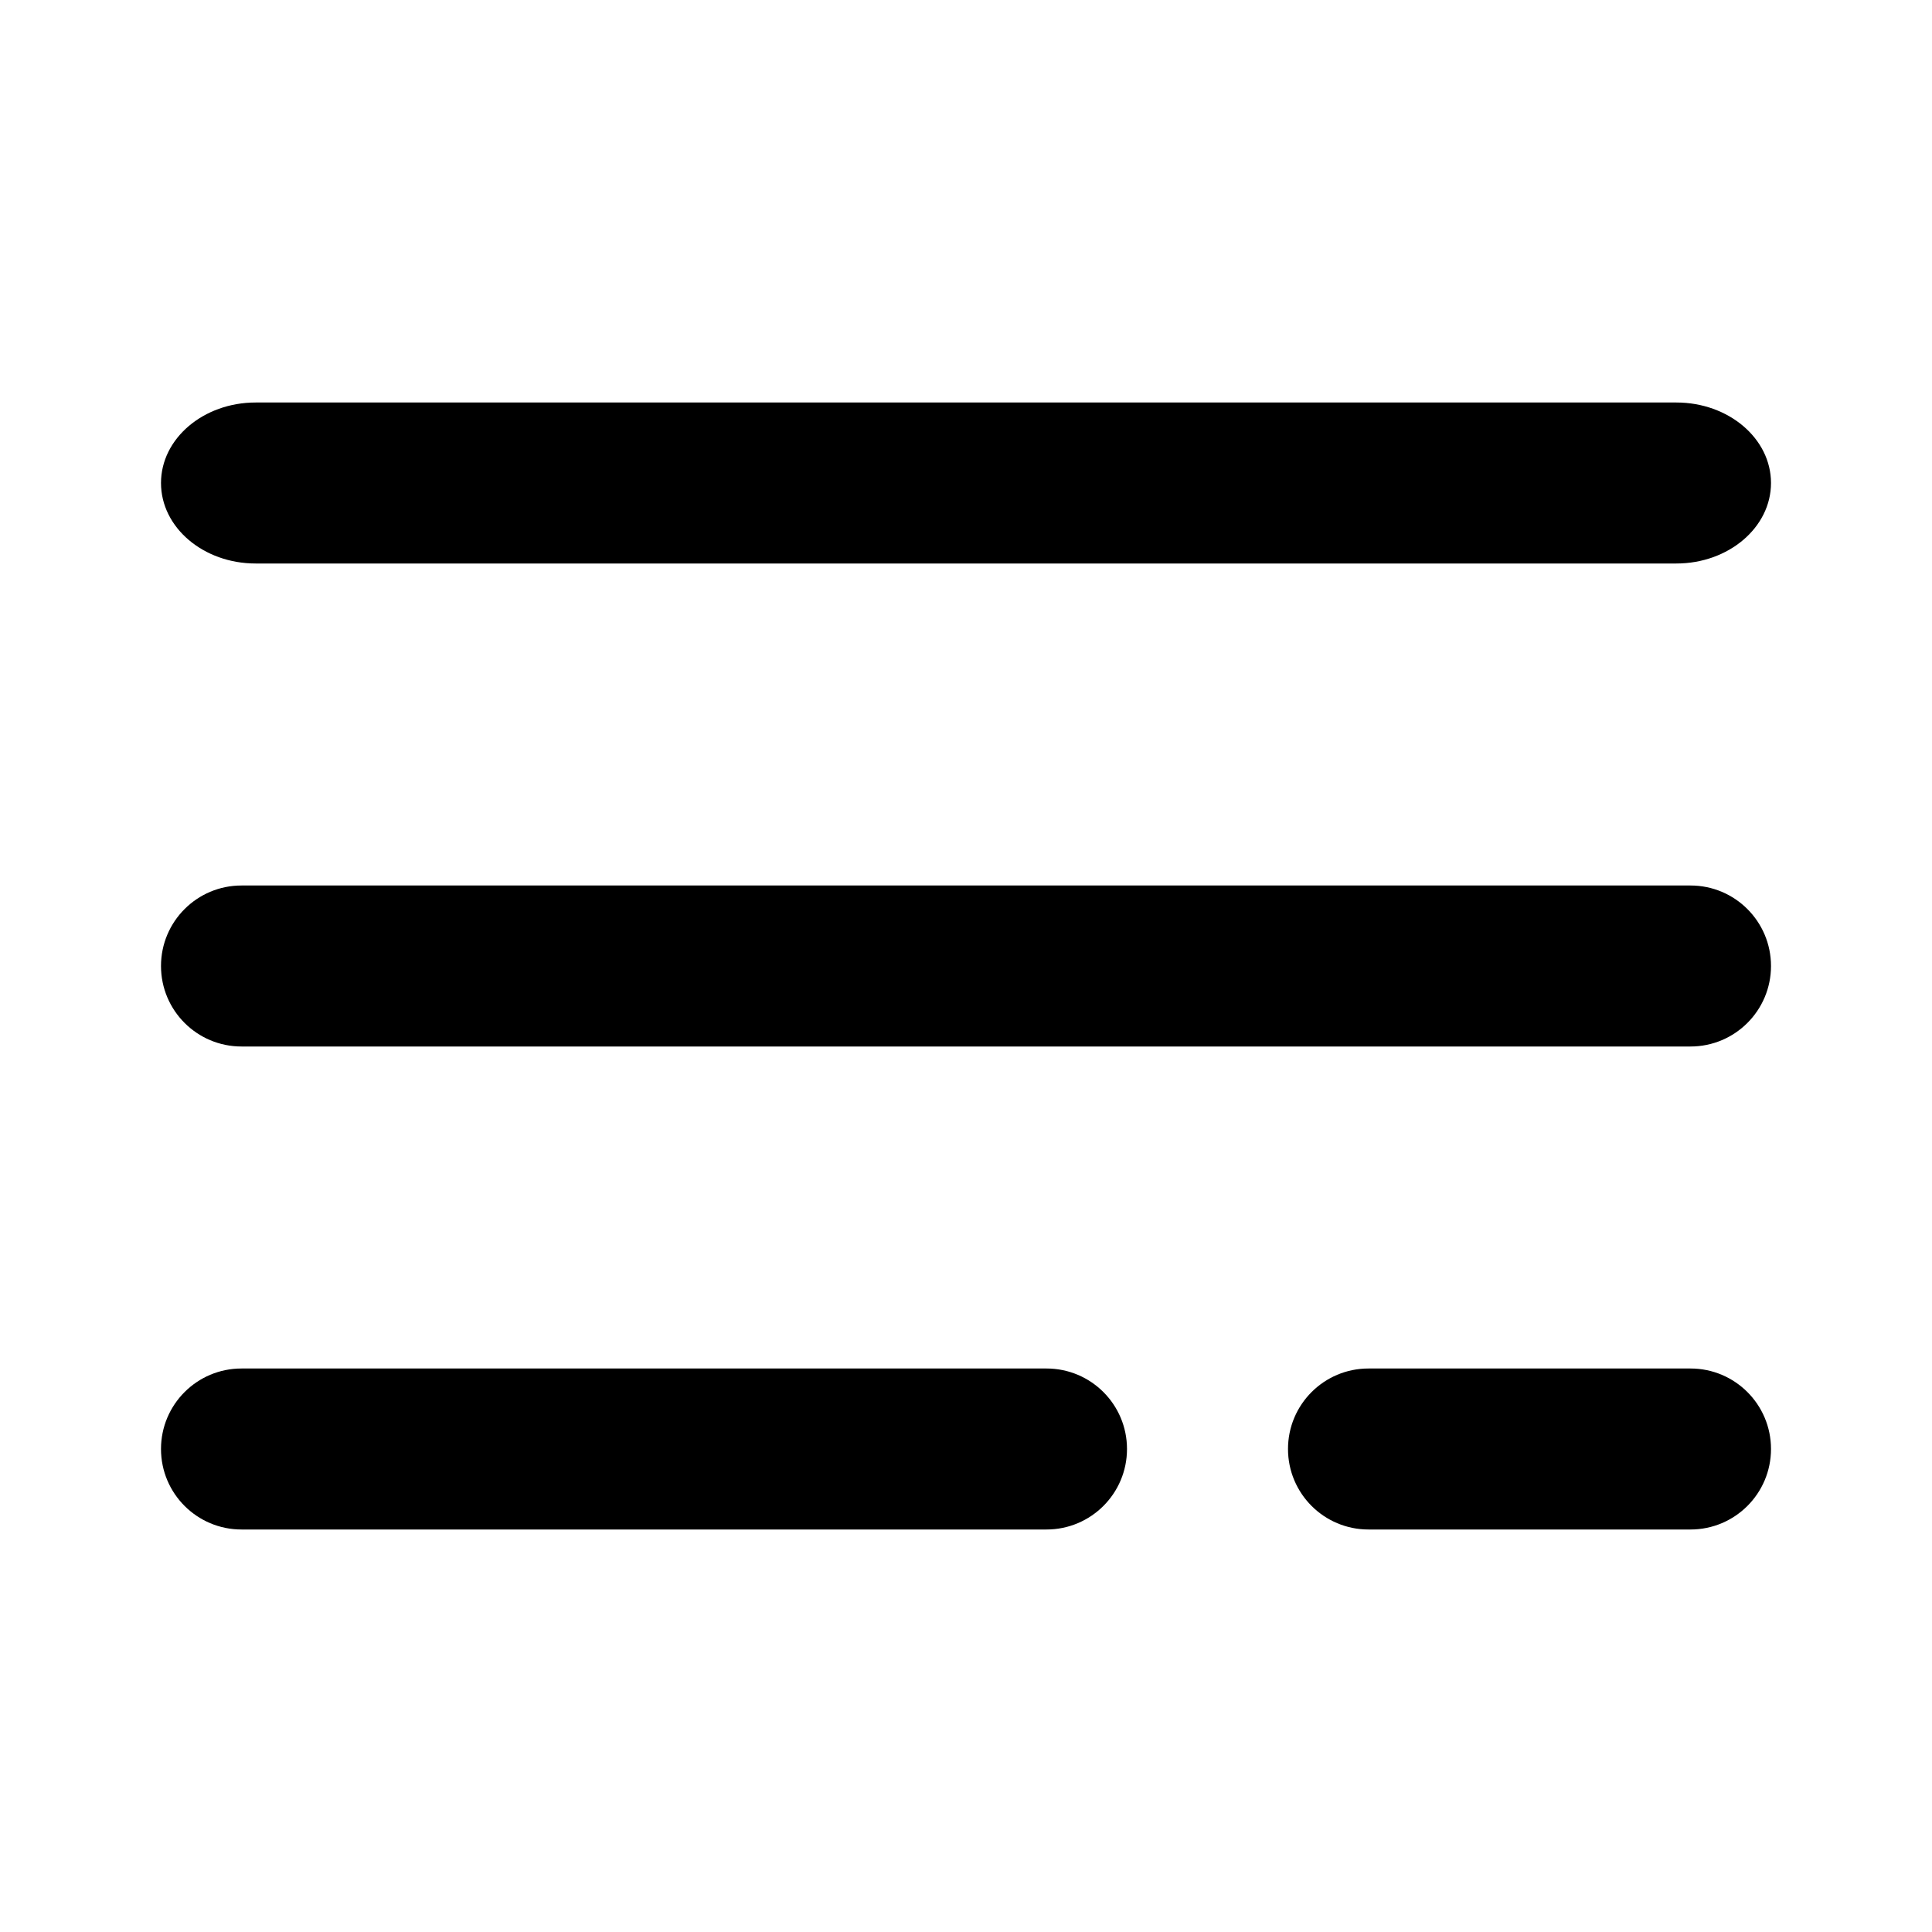
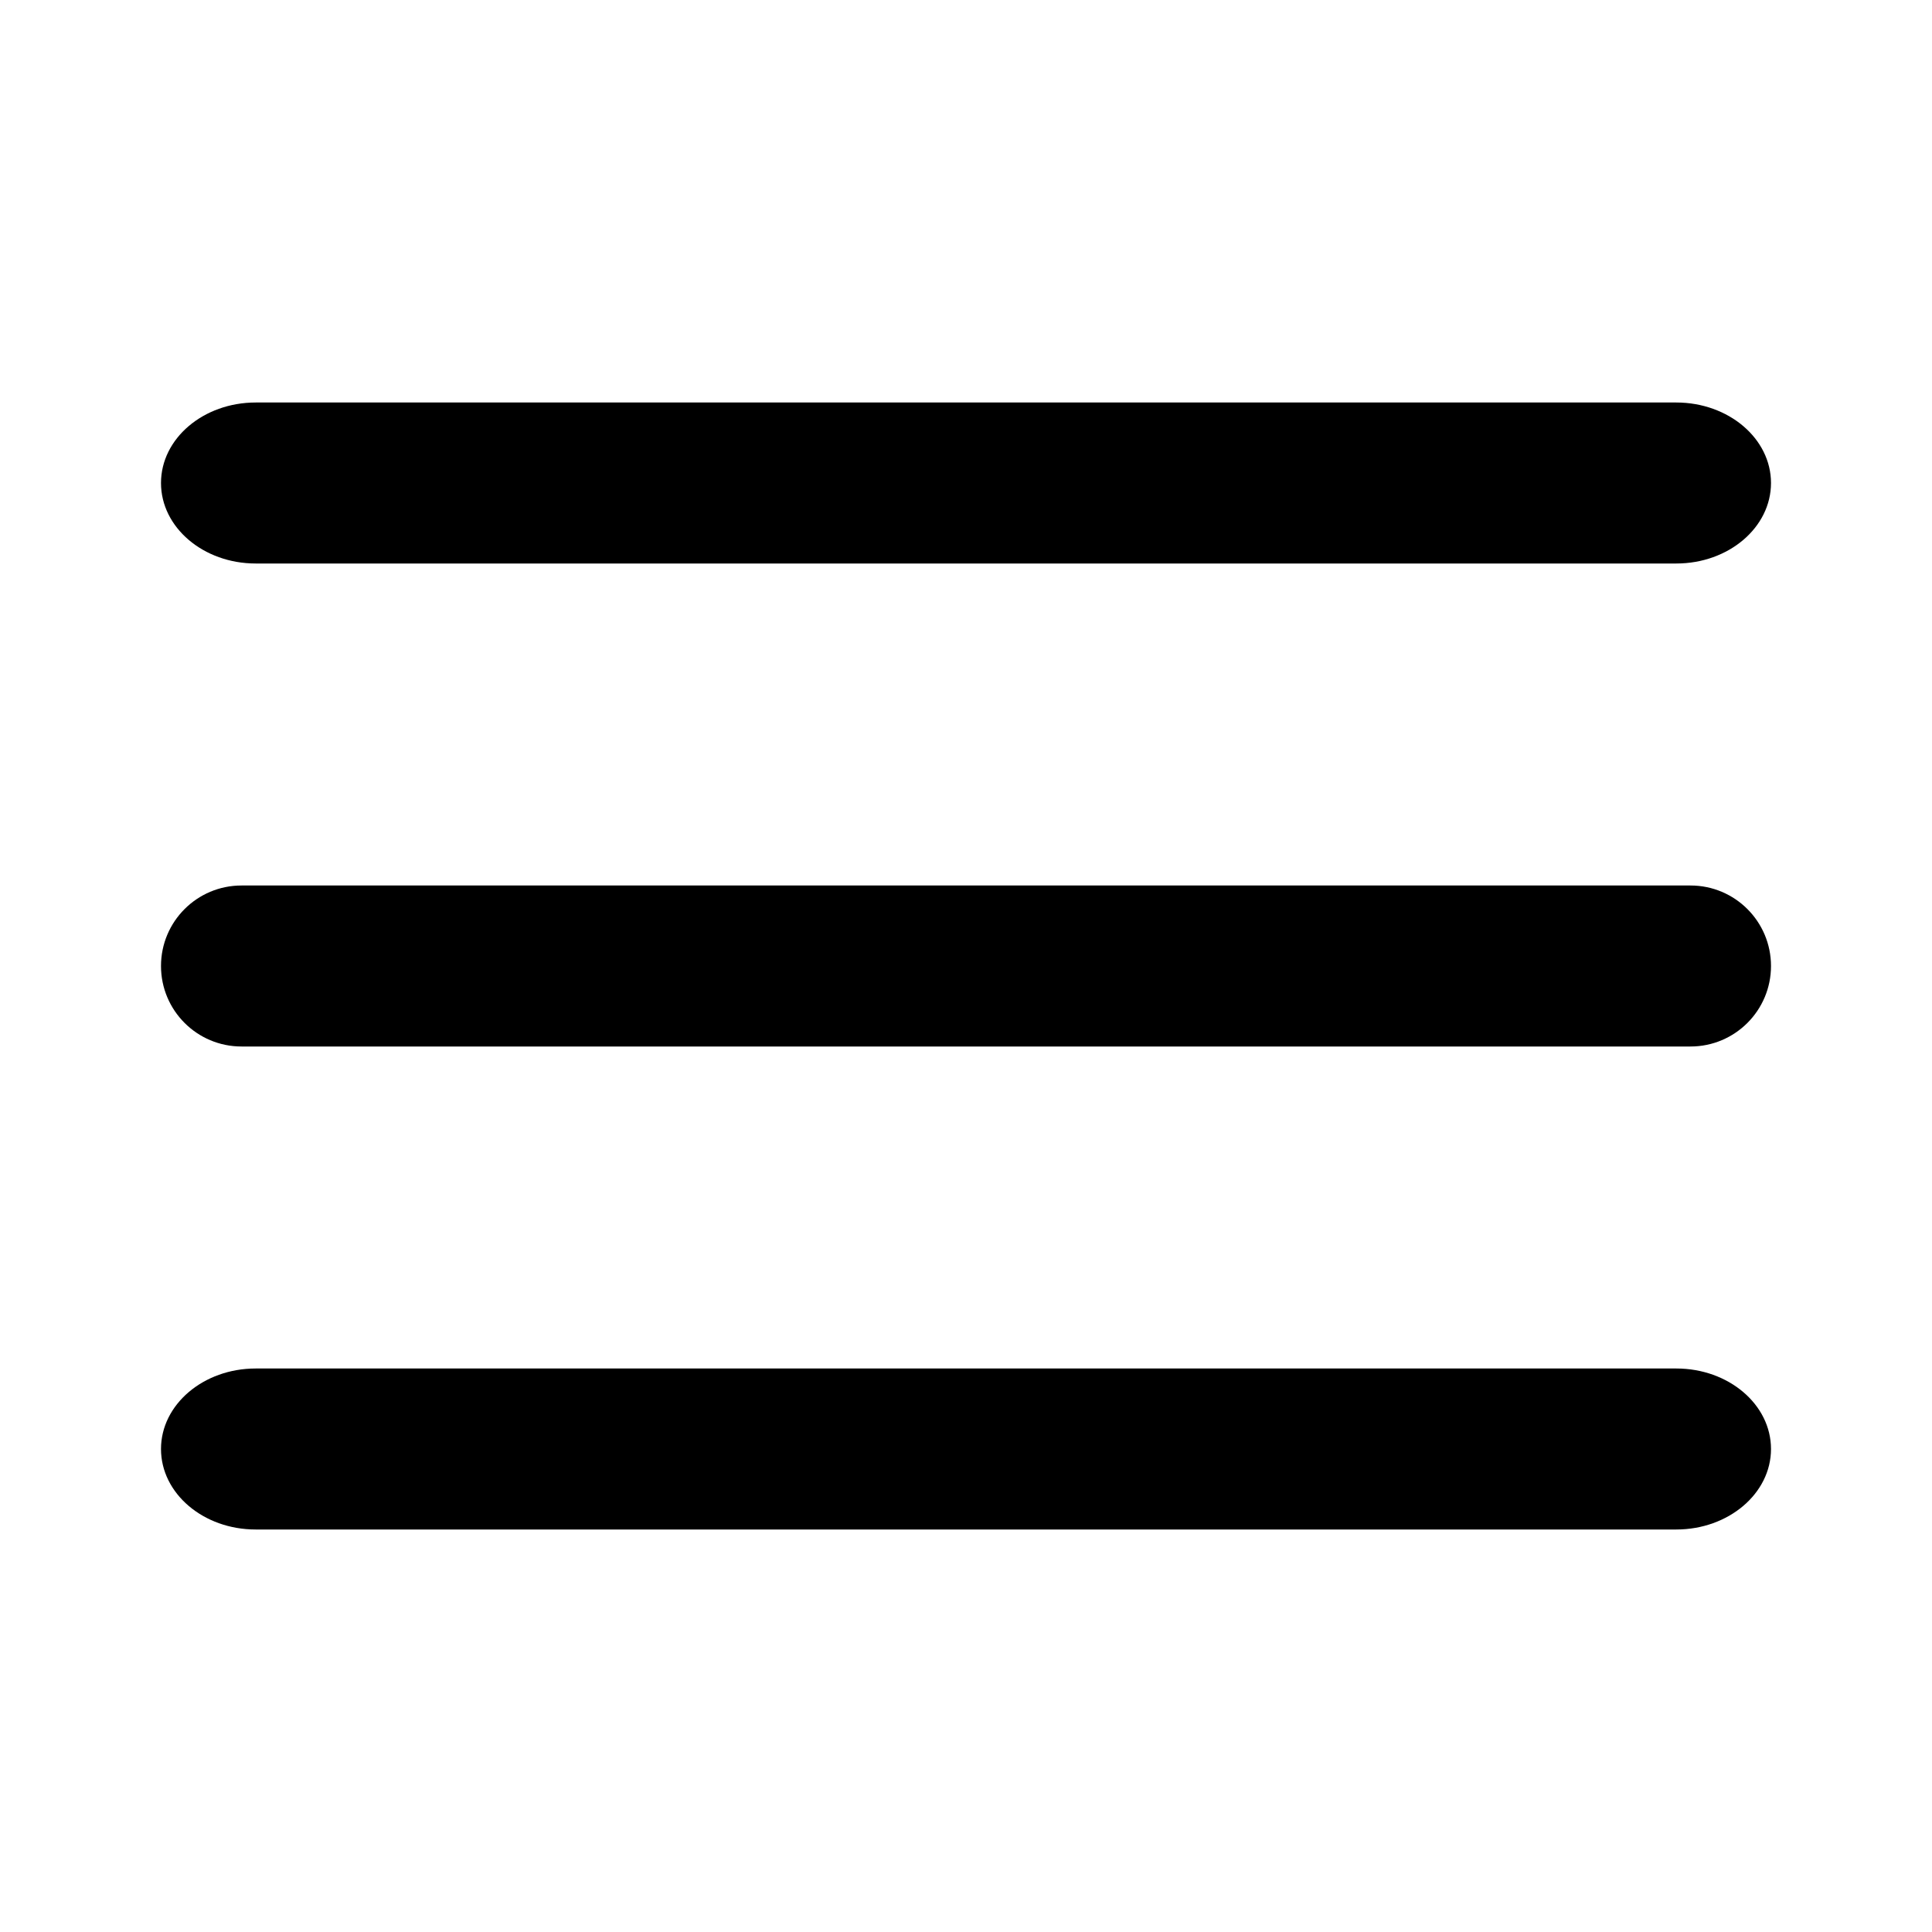
<svg xmlns="http://www.w3.org/2000/svg" viewBox="0 0 24 24" role="icon">
-   <path fill-rule="evenodd" d="M3 13a1 1 0 010-2h18a1 1 0 010 2H3zm.176-6C2.526 7 2 6.552 2 6s.527-1 1.176-1h17.648C21.474 5 22 5.448 22 6s-.527 1-1.176 1H3.176zM3 19a1 1 0 010-2h10a1 1 0 010 2H3zm14-2h4a1 1 0 010 2h-4a1 1 0 010-2z" />
+   <g id="Icone utilitaire/menu">
+     <path id="Icon" fill-rule="evenodd" clip-rule="evenodd" d="M2 6c0 .552.527 1 1.176 1h17.648C21.474 7 22 6.552 22 6s-.527-1-1.177-1H3.177C2.526 5 2 5.448 2 6zm1 7a1 1 0 110-2h18a1 1 0 110 2H3zm.176 6C2.526 19 2 18.552 2 18s.527-1 1.176-1h17.648c.65 0 1.176.448 1.176 1s-.527 1-1.177 1H3.177z" />
+   </g>
</svg>
